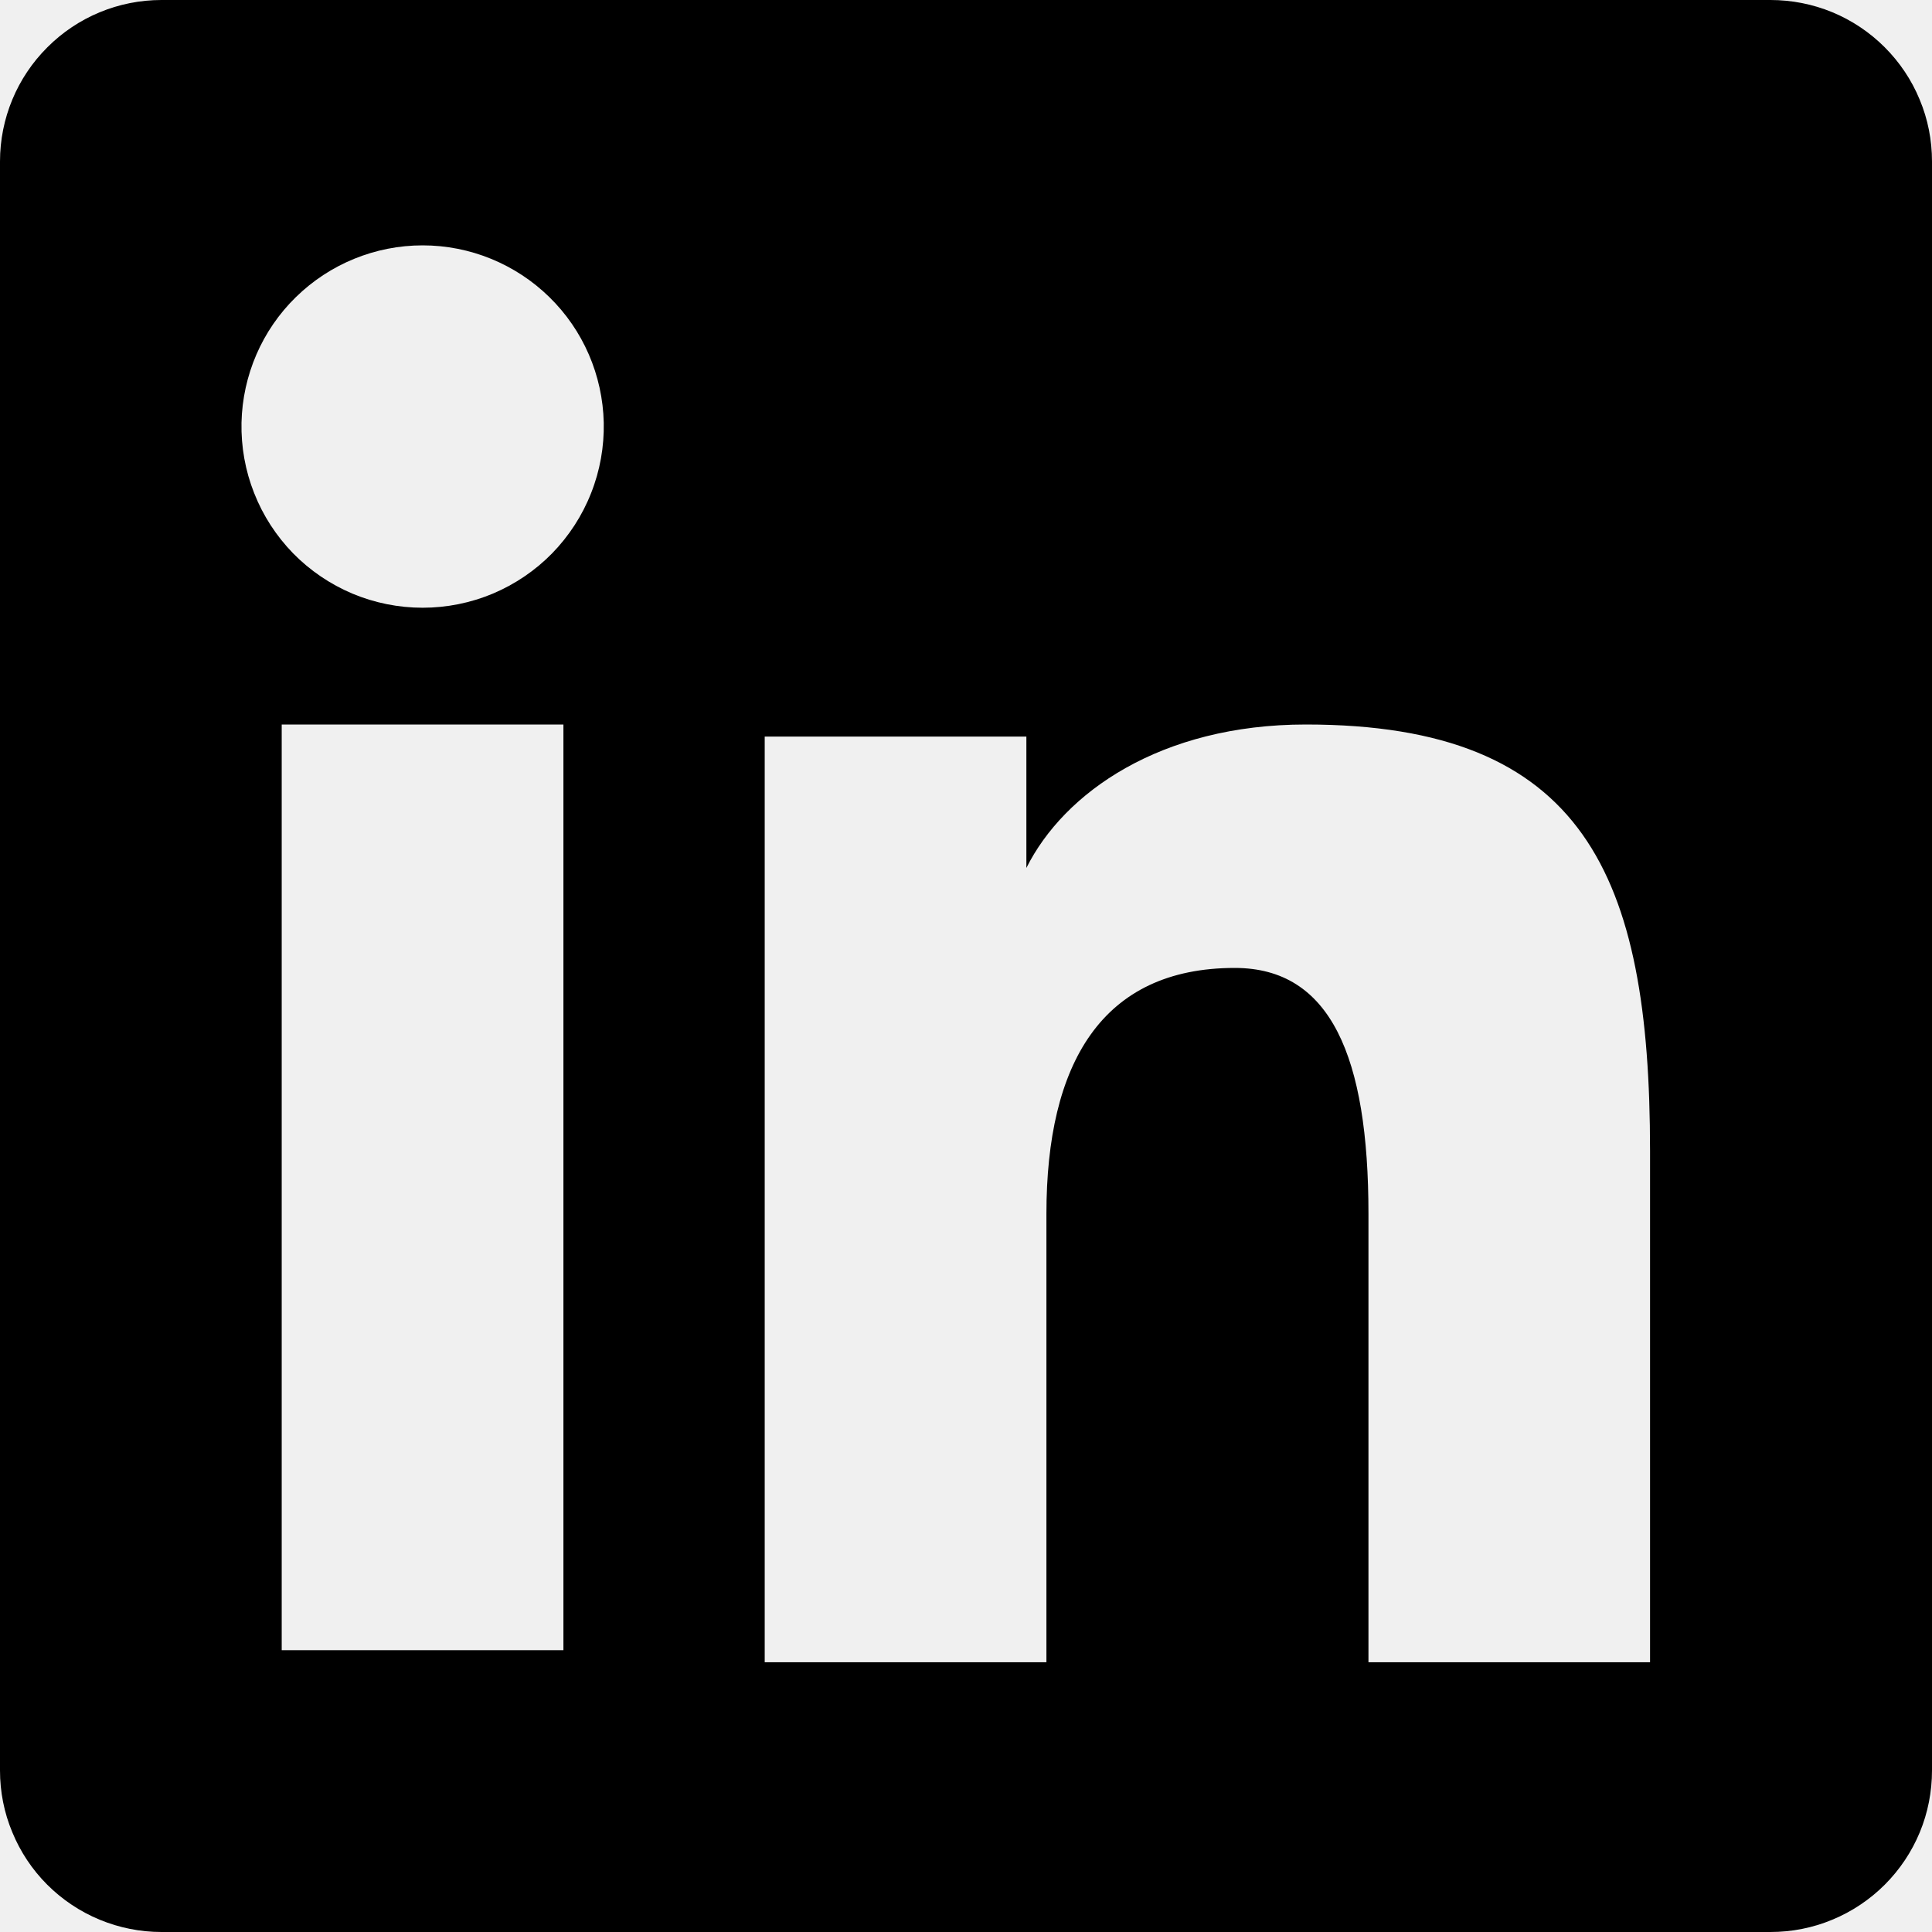
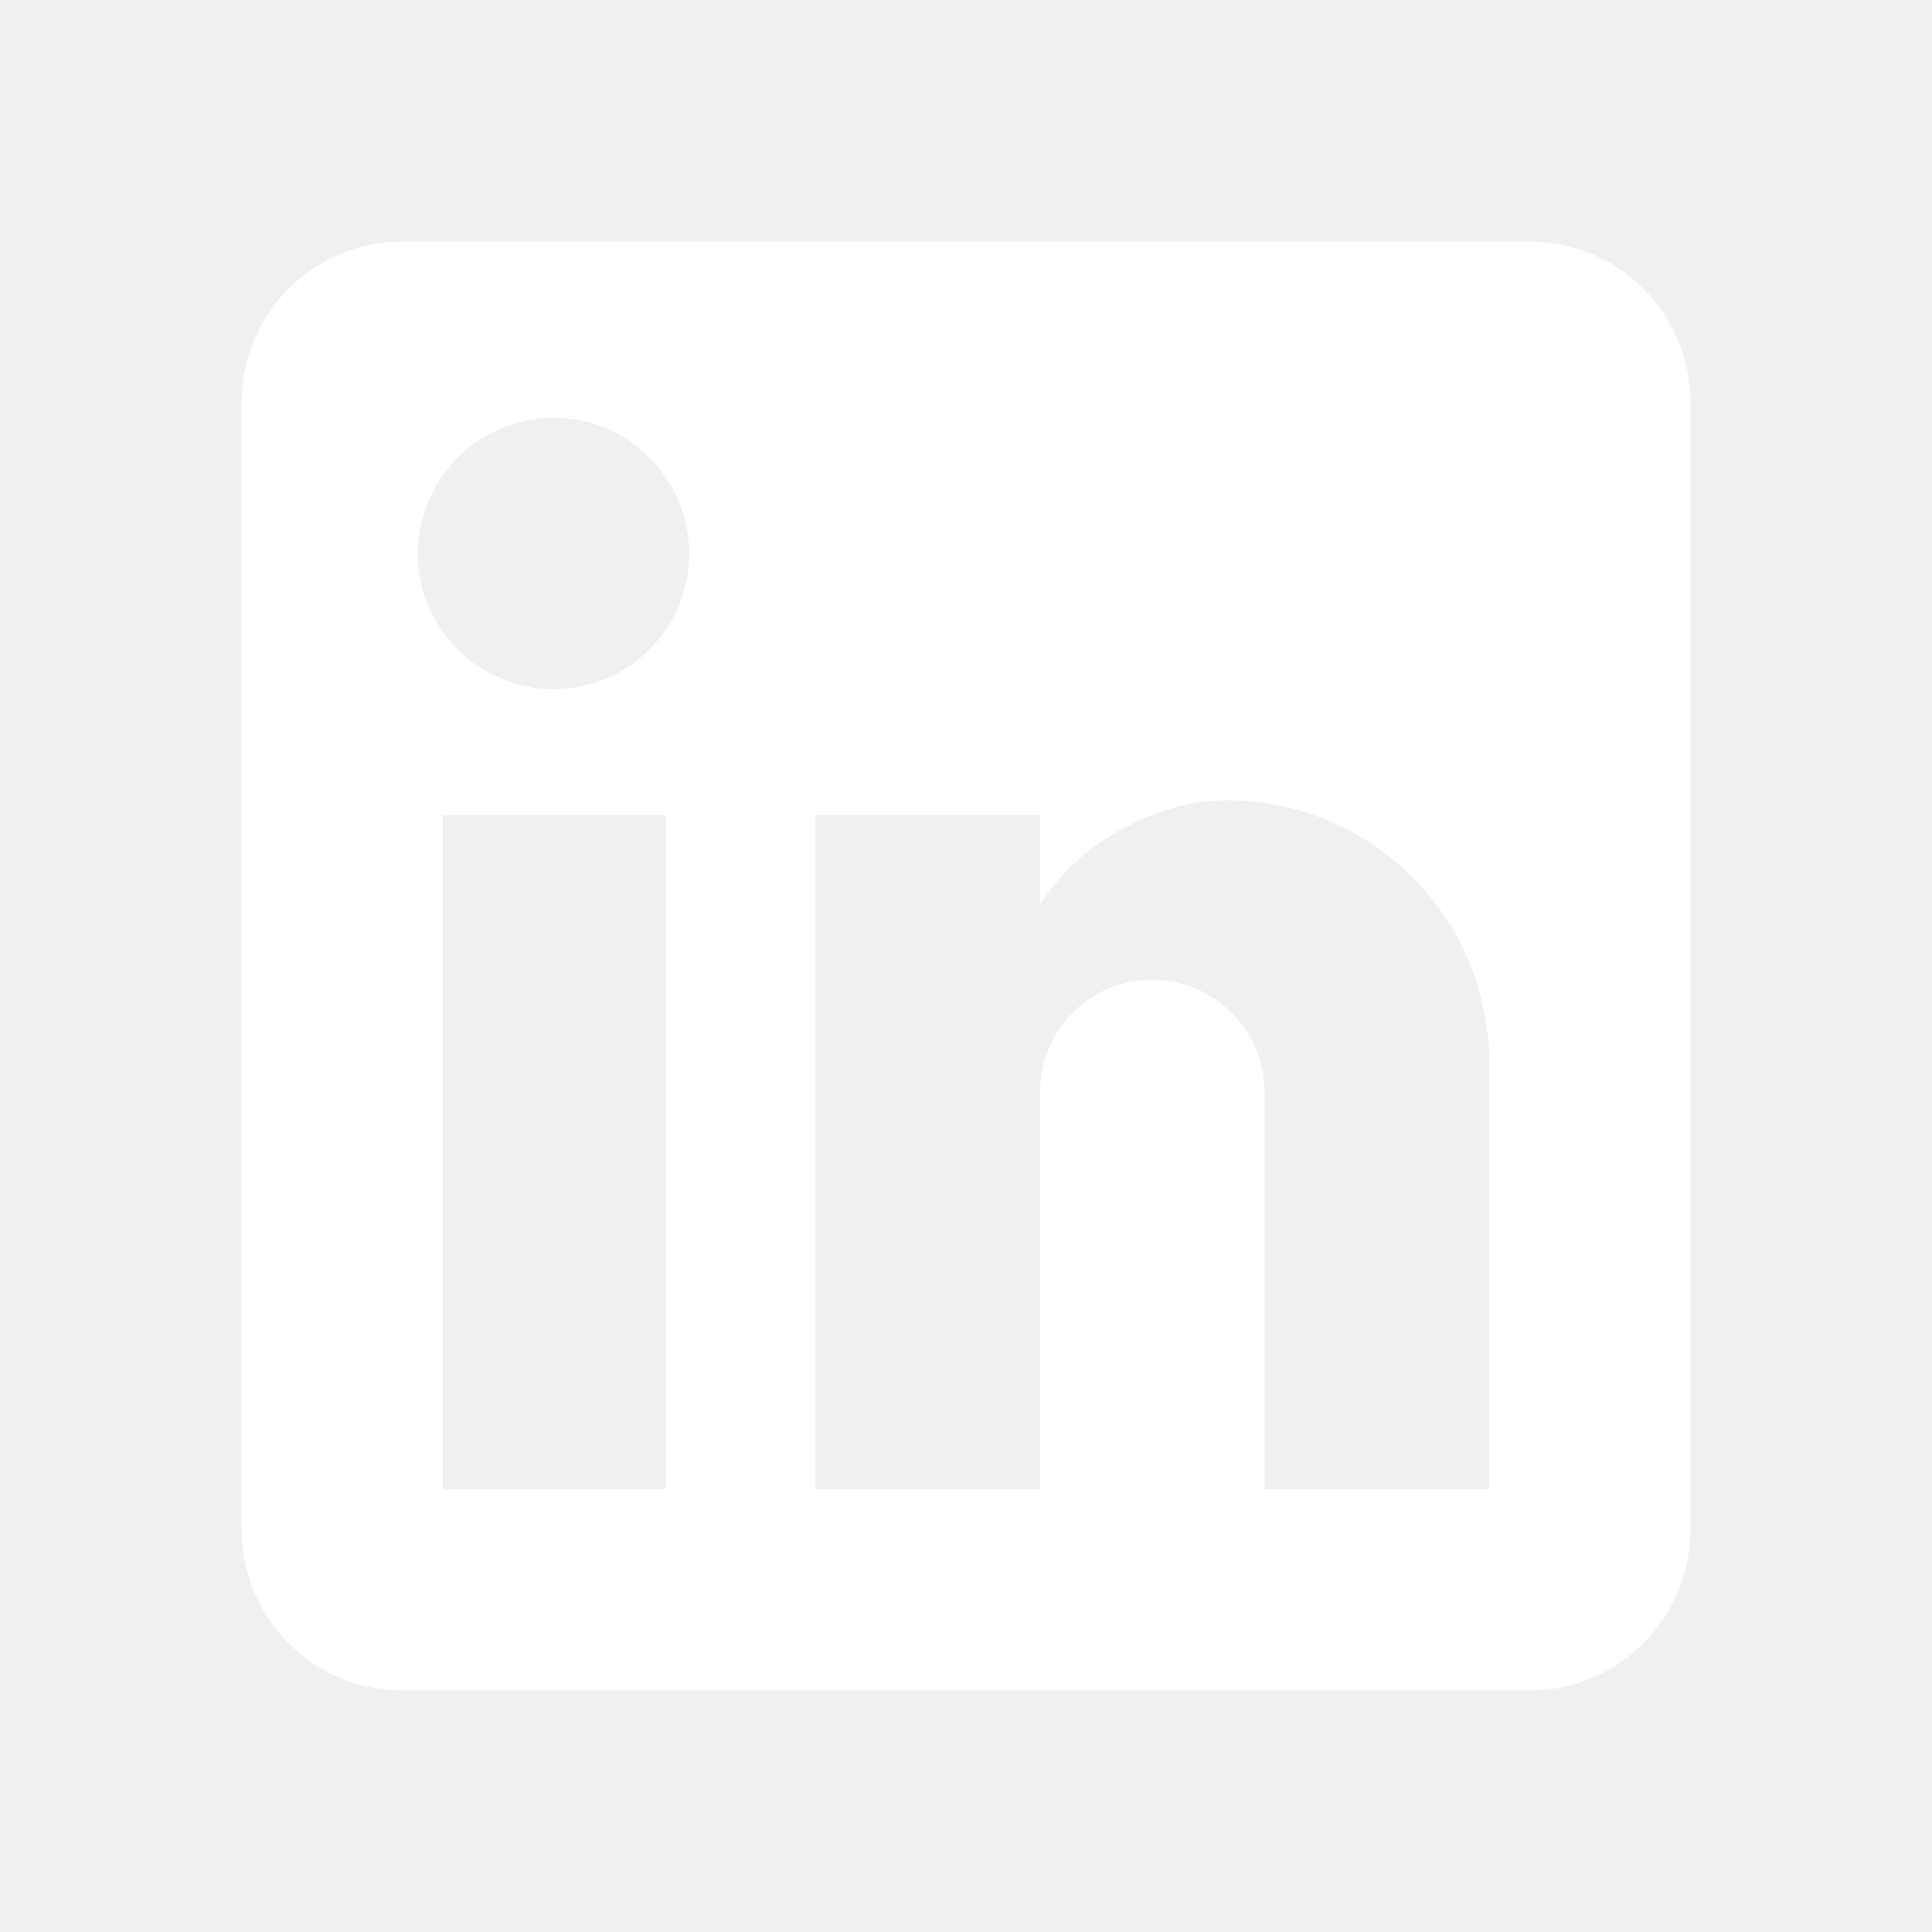
<svg xmlns="http://www.w3.org/2000/svg" width="16" height="16" viewBox="0 0 16 16" fill="none">
-   <path fill-rule="evenodd" clip-rule="evenodd" d="M1.97862e-07 1.337C1.97862e-07 0.982 0.141 0.642 0.392 0.392C0.642 0.141 0.982 1.78205e-06 1.337 1.78205e-06H14.662C14.838 -0 15.011 0.034 15.174 0.101C15.336 0.168 15.484 0.267 15.608 0.391C15.732 0.515 15.831 0.662 15.898 0.825C15.966 0.987 16 1.161 16 1.337V14.662C16 14.838 15.966 15.012 15.899 15.174C15.832 15.336 15.733 15.484 15.609 15.608C15.485 15.732 15.337 15.831 15.175 15.898C15.012 15.966 14.838 16 14.662 16H1.337C1.161 16 0.987 15.965 0.825 15.898C0.663 15.831 0.515 15.732 0.391 15.608C0.267 15.484 0.169 15.337 0.102 15.174C0.034 15.012 -9.53423e-05 14.838 1.97862e-07 14.662V1.337ZM6.333 6.1H8.5V7.188C8.812 6.563 9.612 6 10.815 6C13.119 6 13.665 7.246 13.665 9.532V13.766H11.333V10.052C11.333 8.751 11.02 8.016 10.226 8.016C9.124 8.016 8.666 8.808 8.666 10.052V13.766H6.333V6.1ZM2.333 13.666H4.666V6H2.333V13.665V13.666ZM5 3.5C5.004 3.699 4.969 3.898 4.895 4.084C4.822 4.27 4.712 4.439 4.573 4.582C4.433 4.725 4.266 4.838 4.082 4.916C3.898 4.993 3.7 5.033 3.5 5.033C3.3 5.033 3.102 4.993 2.918 4.916C2.734 4.838 2.567 4.725 2.427 4.582C2.288 4.439 2.178 4.27 2.105 4.084C2.031 3.898 1.996 3.699 2 3.5C2.009 3.108 2.17 2.734 2.451 2.46C2.731 2.186 3.108 2.032 3.5 2.032C3.892 2.032 4.269 2.186 4.549 2.46C4.83 2.734 4.991 3.108 5 3.5V3.5Z" fill="black" />
+   <path d="M12.667 2C13.02 2 13.359 2.14 13.61 2.391C13.86 2.641 14 2.98 14 3.333V12.667C14 13.02 13.86 13.359 13.61 13.61C13.359 13.86 13.02 14 12.667 14H3.333C2.98 14 2.641 13.86 2.391 13.61C2.14 13.359 2 13.02 2 12.667V3.333C2 2.98 2.14 2.641 2.391 2.391C2.641 2.14 2.98 2 3.333 2H12.667ZM12.333 12.333V8.8C12.333 8.224 12.104 7.671 11.697 7.263C11.289 6.856 10.736 6.627 10.16 6.627C9.593 6.627 8.933 6.973 8.613 7.493V6.753H6.753V12.333H8.613V9.047C8.613 8.533 9.027 8.113 9.54 8.113C9.788 8.113 10.025 8.212 10.2 8.387C10.375 8.562 10.473 8.799 10.473 9.047V12.333H12.333ZM4.587 5.707C4.884 5.707 5.169 5.589 5.379 5.379C5.589 5.169 5.707 4.884 5.707 4.587C5.707 3.967 5.207 3.46 4.587 3.46C4.288 3.46 4.001 3.579 3.79 3.79C3.579 4.001 3.46 4.288 3.46 4.587C3.46 5.207 3.967 5.707 4.587 5.707ZM5.513 12.333V6.753H3.667V12.333H5.513Z" fill="white" />
</svg>
